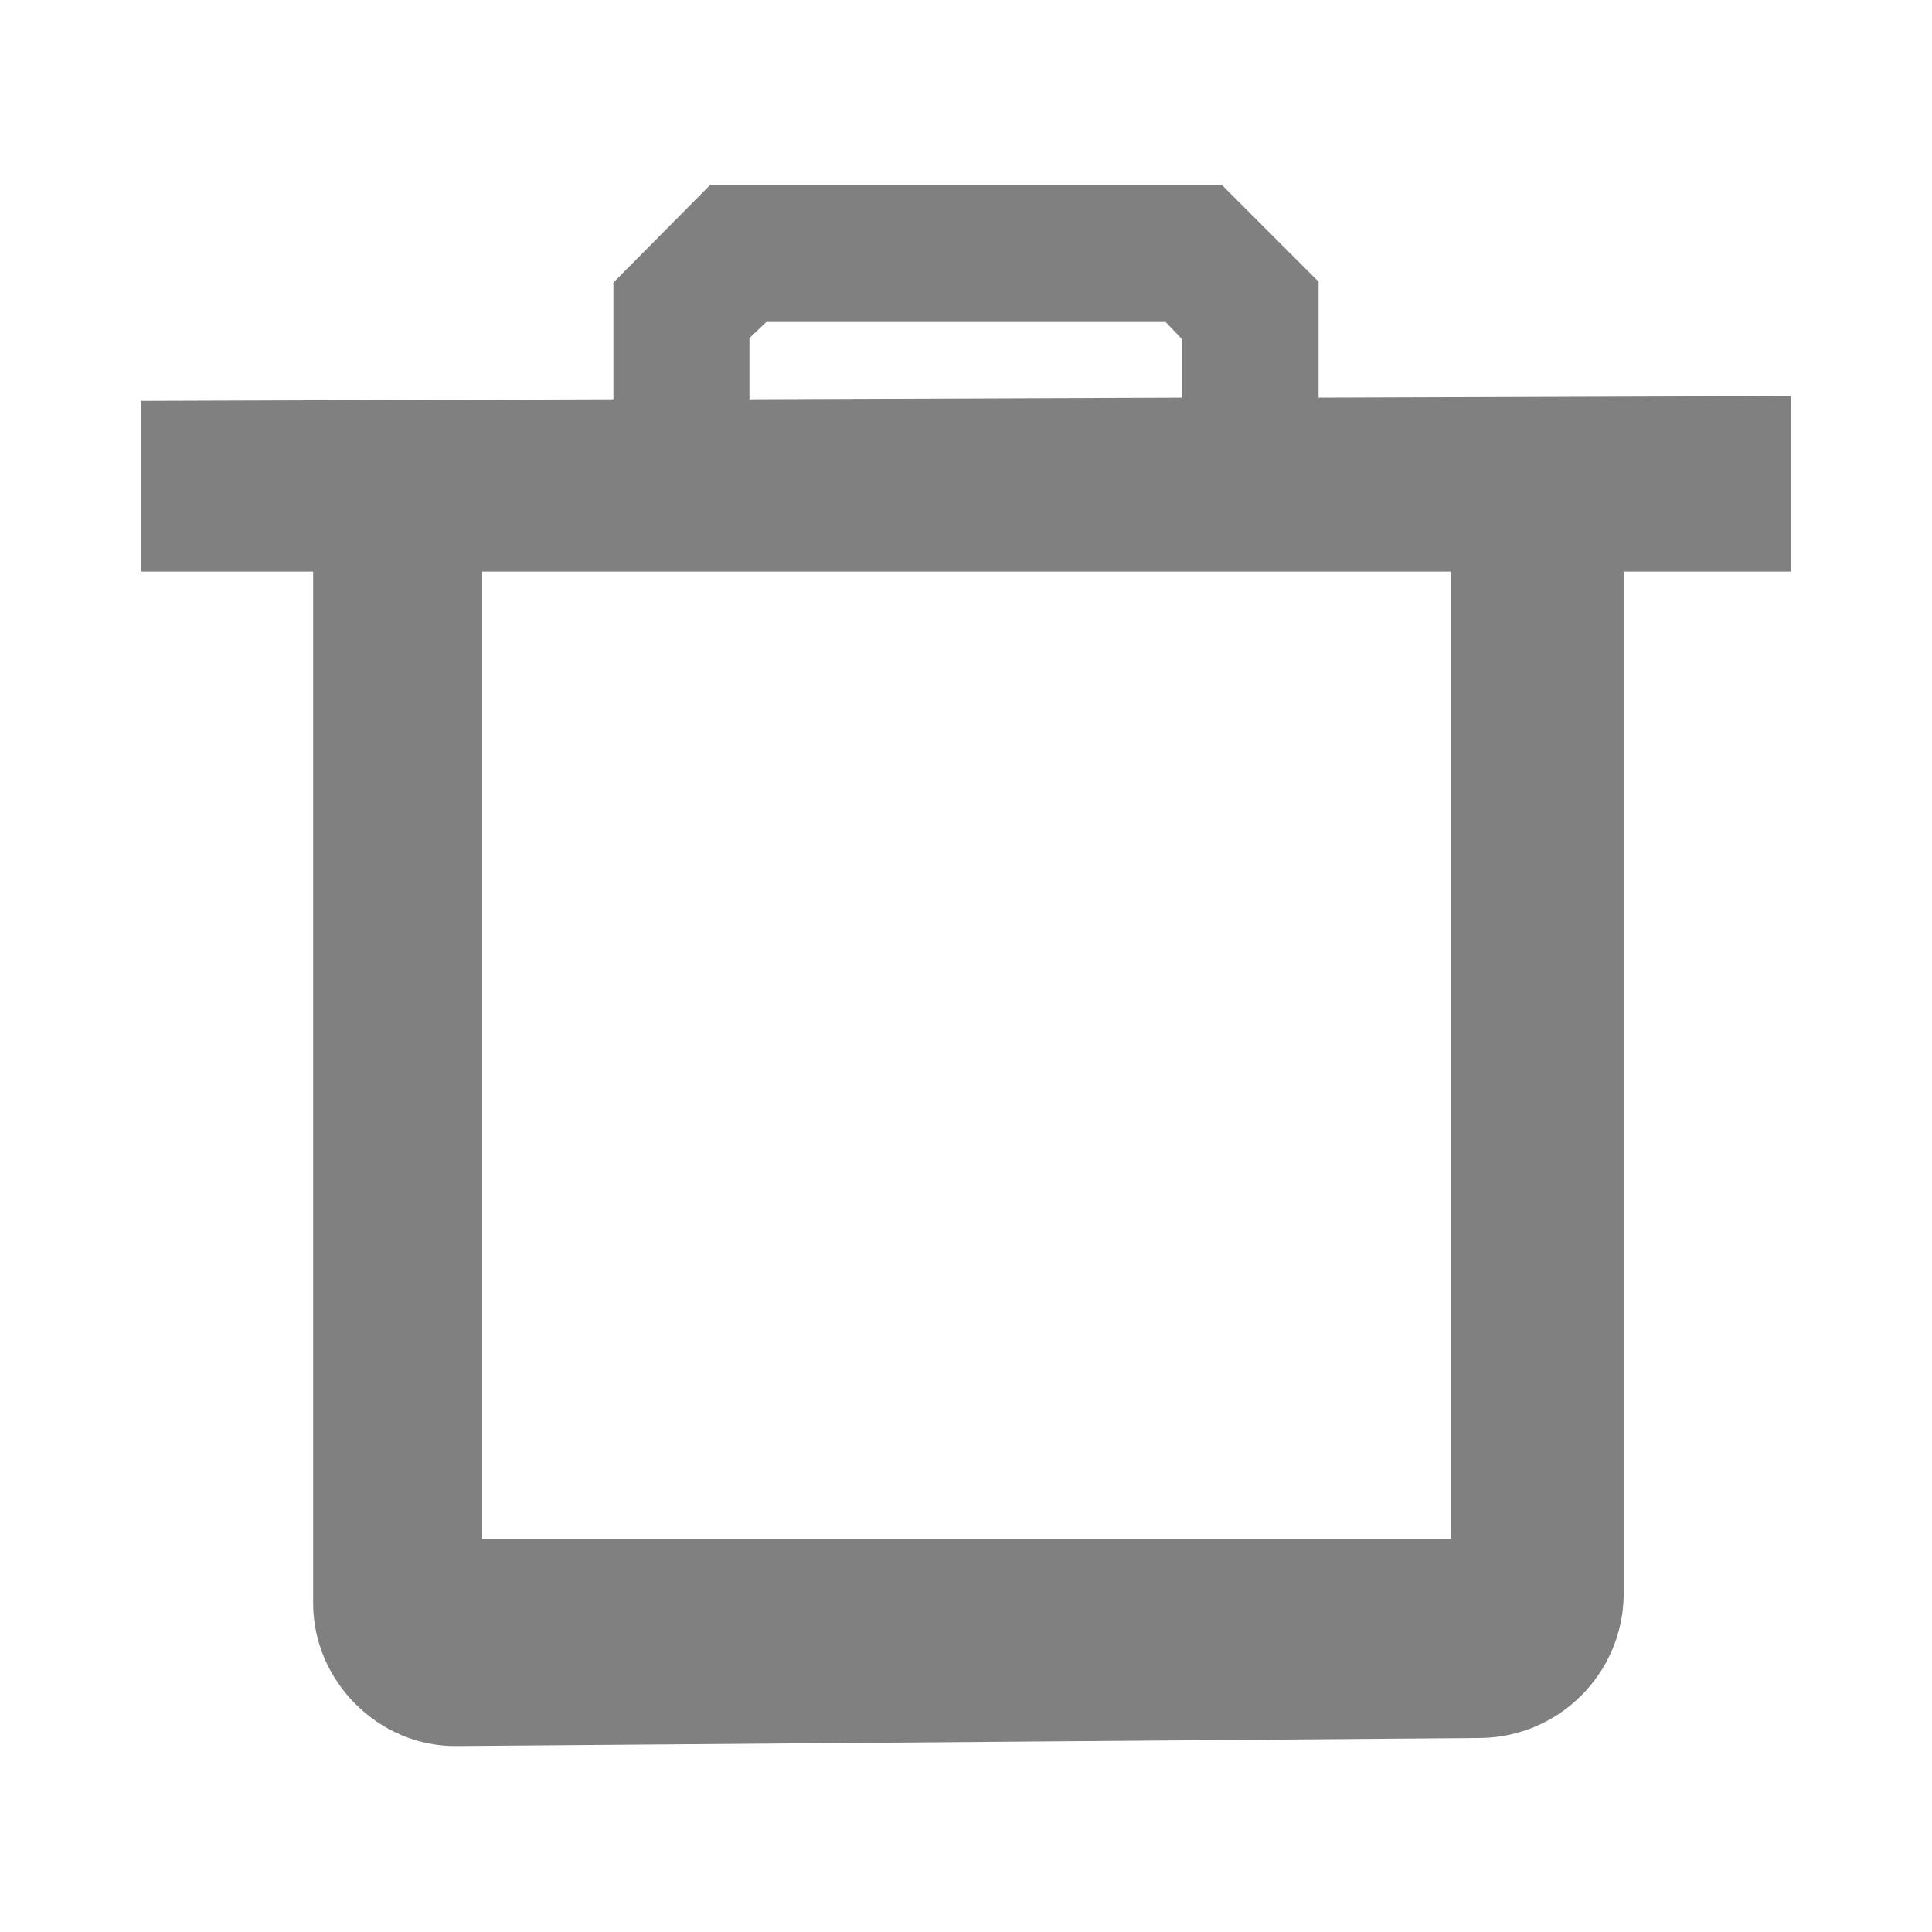
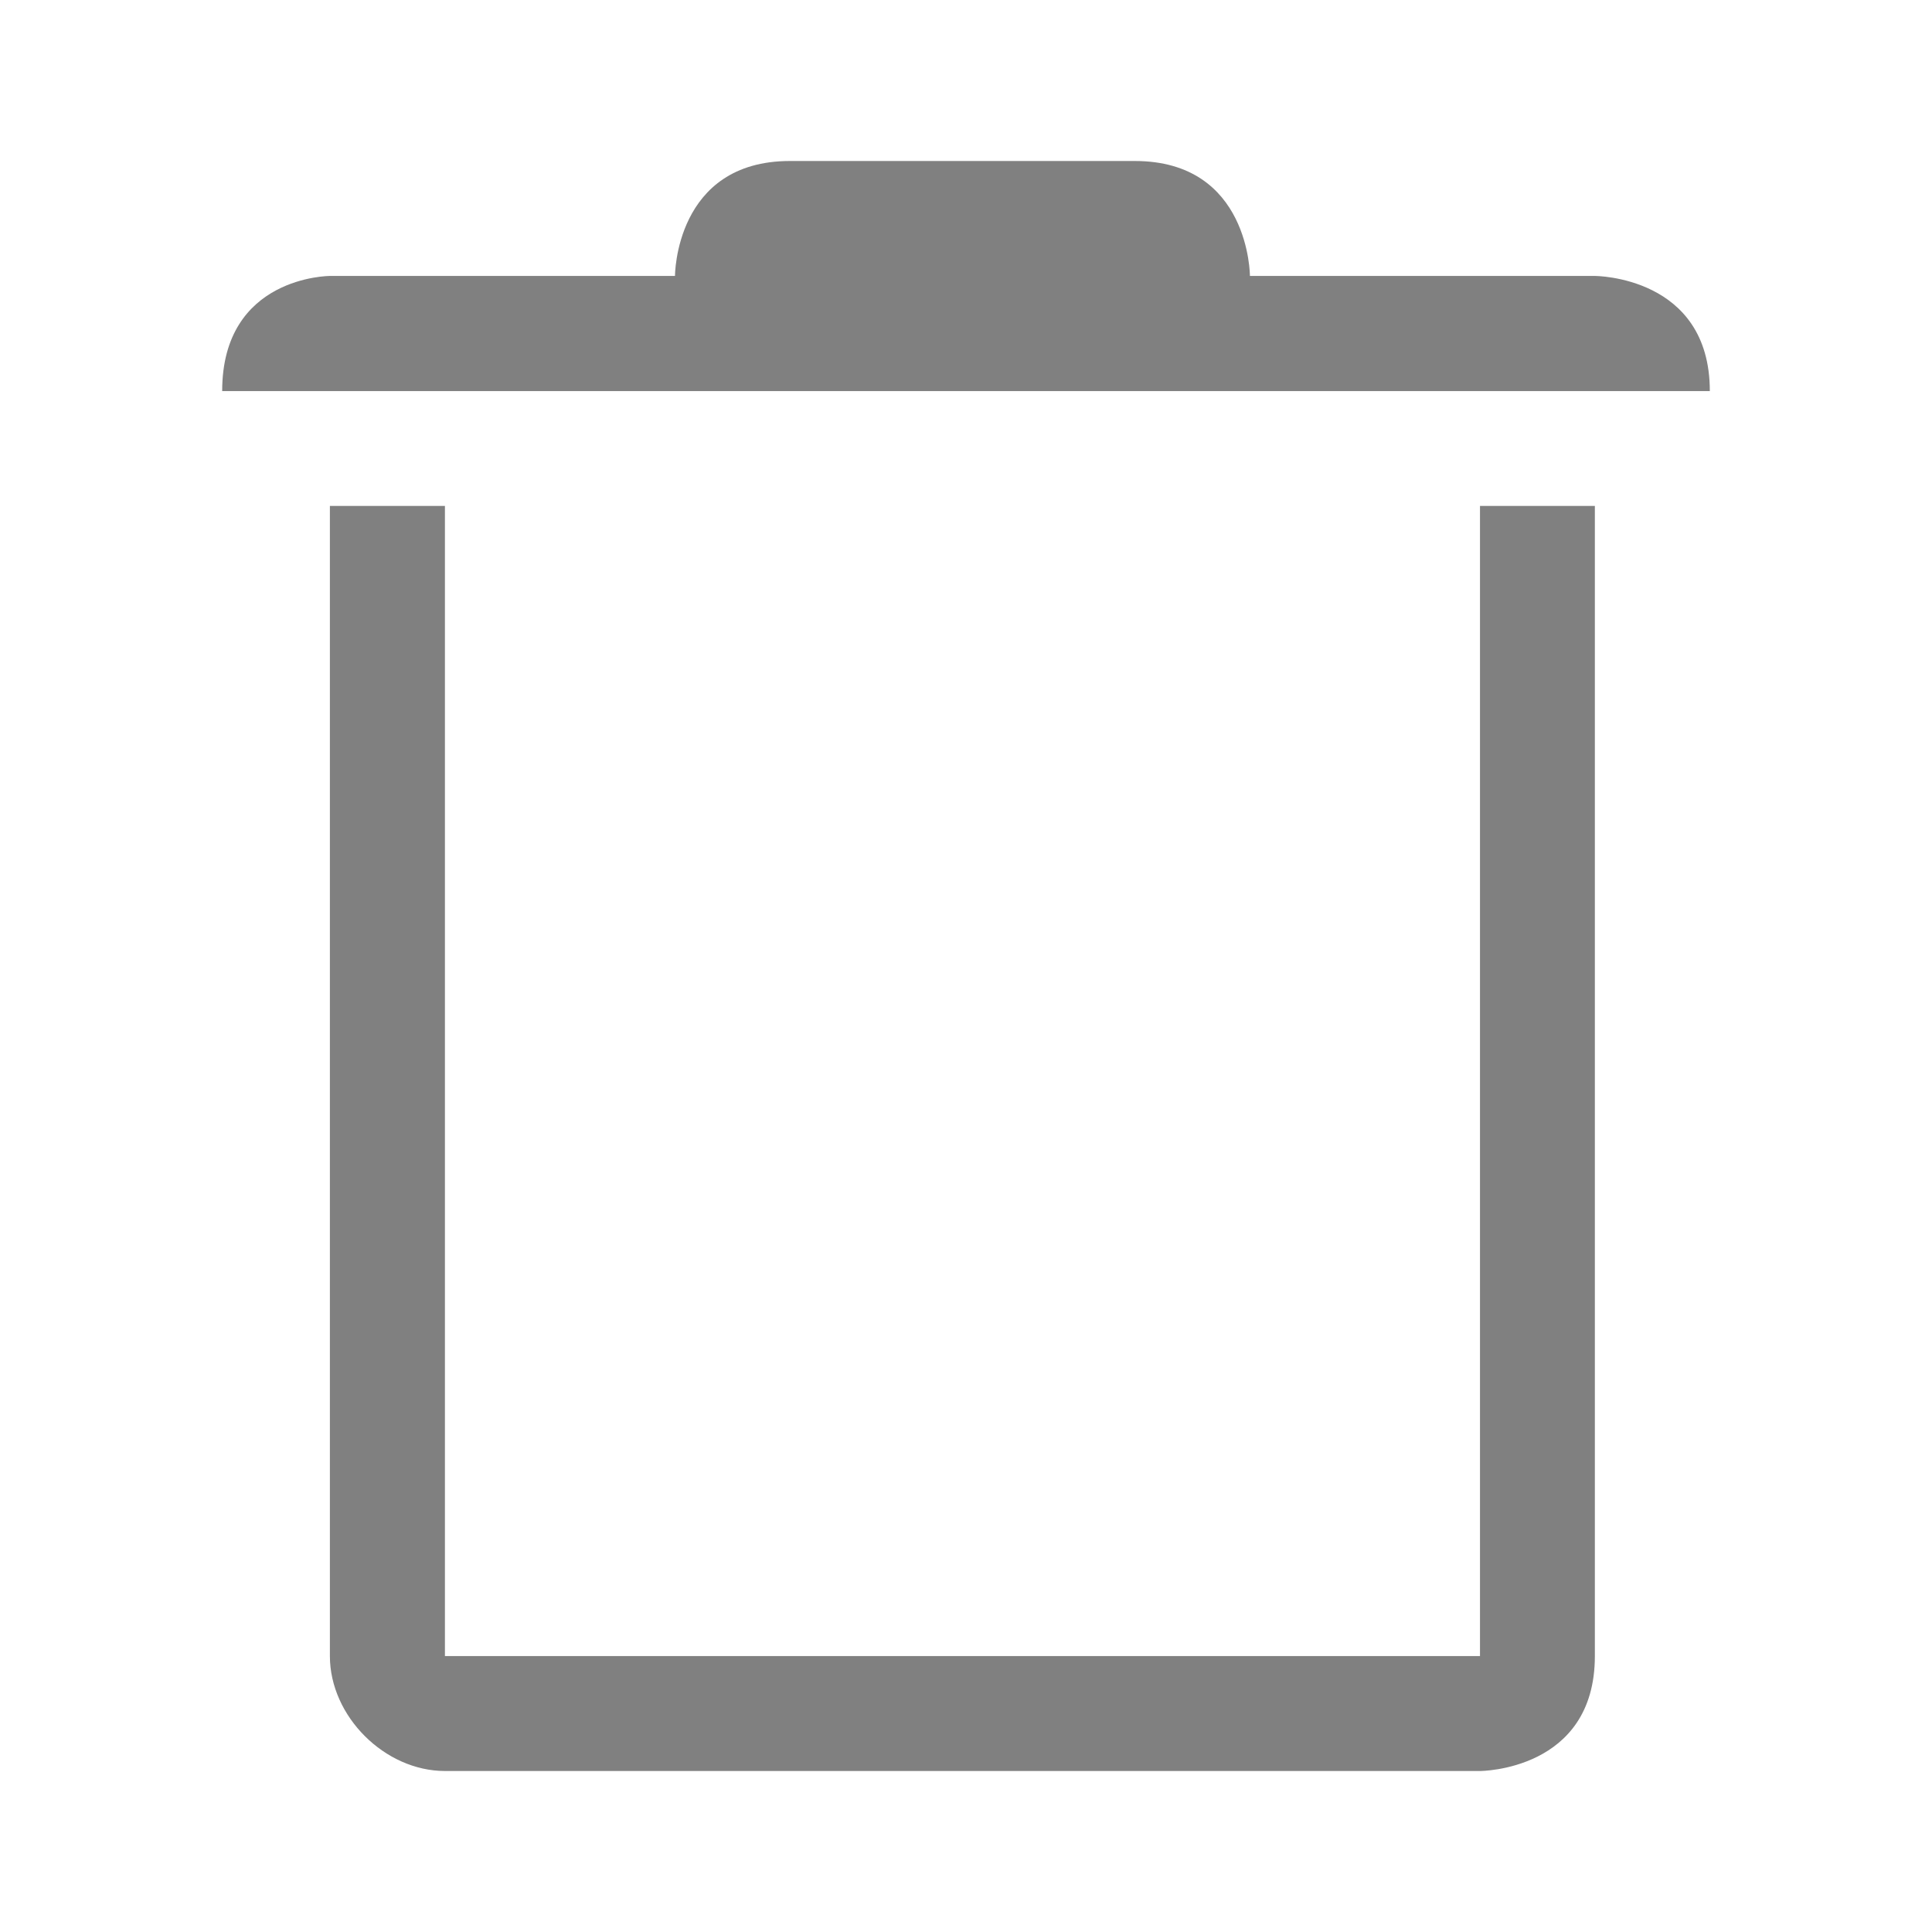
<svg xmlns="http://www.w3.org/2000/svg" width="24" height="24" version="1.1" id="svg4">
  <defs id="defs8" />
-   <path style="color:#000000;font-weight:400;line-height:normal;font-family:sans-serif;font-variant-ligatures:normal;font-variant-position:normal;font-variant-caps:normal;font-variant-numeric:normal;font-variant-alternates:normal;font-feature-settings:normal;text-indent:0;text-align:start;text-decoration:none;text-decoration-line:none;text-decoration-style:solid;text-decoration-color:#000000;text-transform:none;text-orientation:mixed;white-space:normal;shape-padding:0;overflow:visible;isolation:auto;mix-blend-mode:normal;fill:#808080;fill-rule:evenodd" d="M 8.82,2.3 7.62,3.51 V 4.96 L 1.75,4.98 V 7.1 h 2.14 v 12.82 c 0,0.96 0.81,1.78 1.78,1.77 l 12.72,-0.1 a 1.8,1.8 0 0 0 1.78,-1.77 V 7.1 h 2.08 V 4.92 L 16.38,4.94 V 3.5 L 15.18,2.3 Z M 9.52,4 h 4.96 l 0.2,0.21 V 4.94 L 9.31,4.96 V 4.2 Z M 6,7.1 H 18.02 V 19.12 H 5.99 V 7.1 Z" font-weight="400" overflow="visible" id="path2" />
+   <path style="color:#000000;font-weight:400;line-height:normal;font-family:Sans;-inkscape-font-specification:Sans;text-indent:0;text-align:start;text-decoration:none;text-decoration-line:none;text-transform:none;overflow:visible;fill:#808080;marker:none" d="M 9.813,2 C 8.383,2 8.385,3.428 8.385,3.428 H 4.098 c 0,0 -1.338,0 -1.338,1.43 h 18.48 c 0,-1.43 -1.427,-1.43 -1.427,-1.43 h -4.286 c 0,0 0,-1.428 -1.43,-1.428 H 9.814 Z M 4.098,6.285 V 20.572 C 4.098,21.32 4.779,22 5.528,22 h 12.857 c 0,0 1.427,0 1.427,-1.428 V 6.285 H 18.385 V 20.572 H 5.527 V 6.285 h -1.43 z" font-weight="400" overflow="visible" id="path2" />
</svg>
